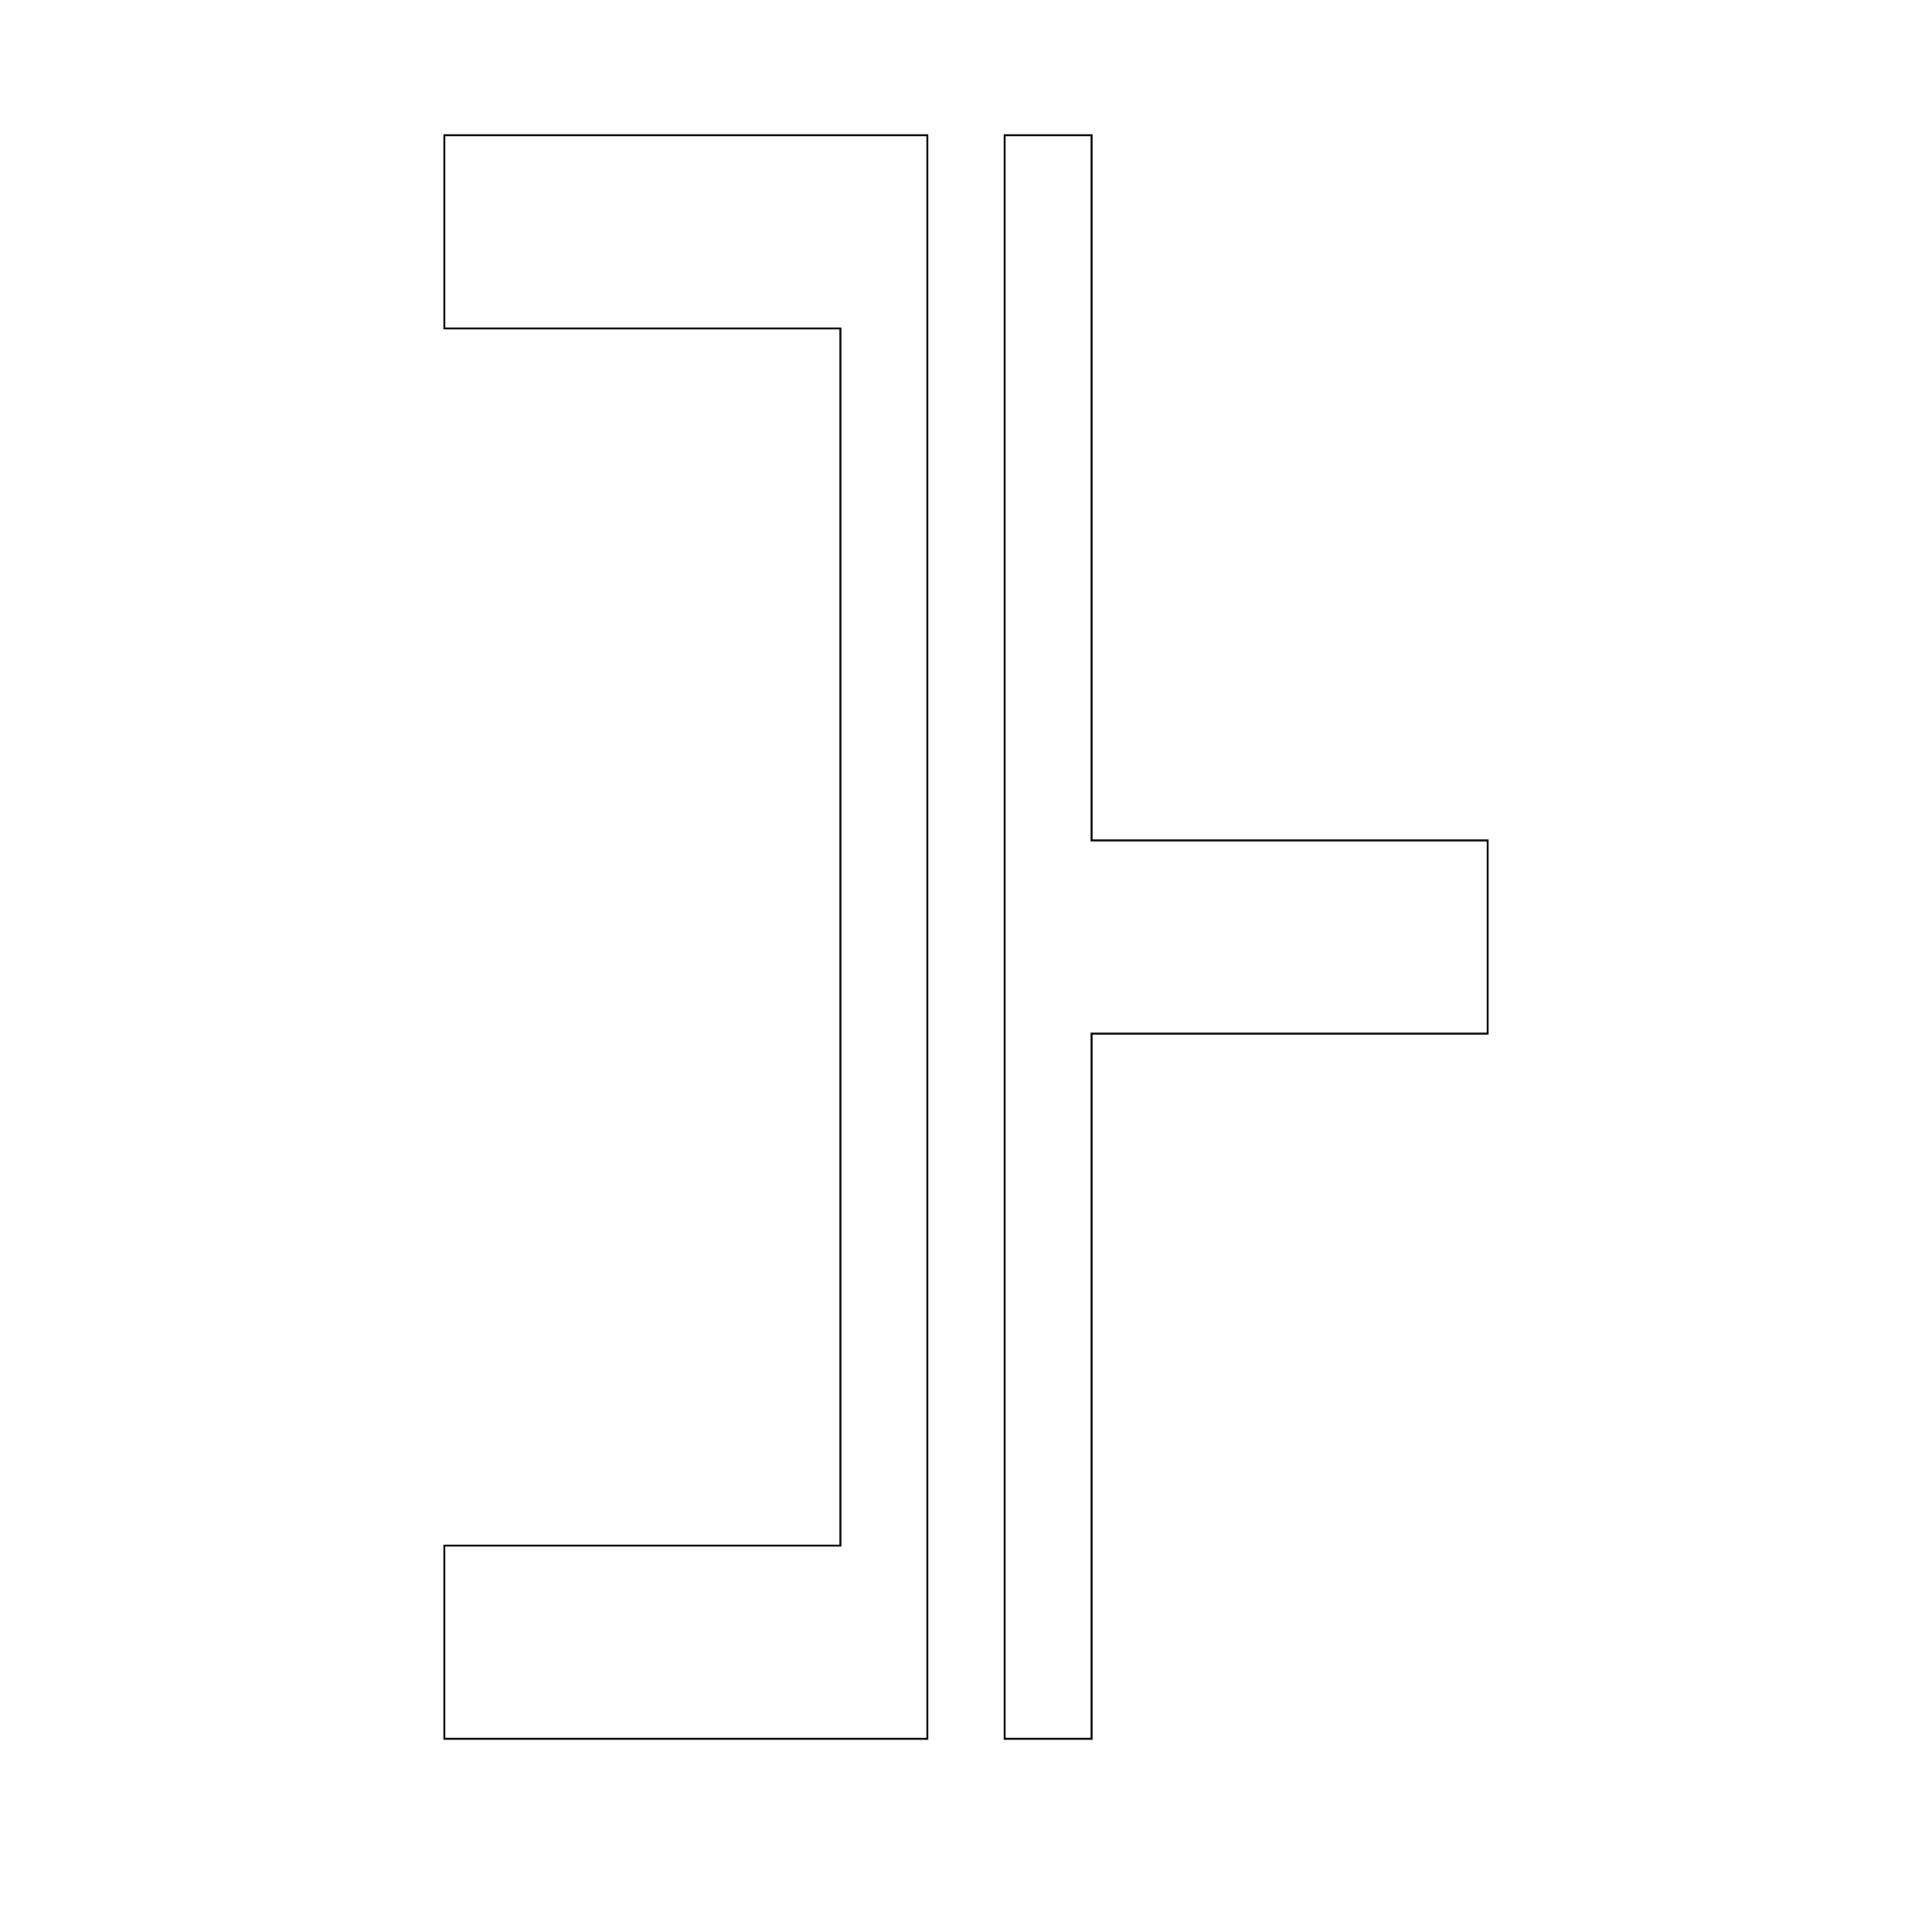
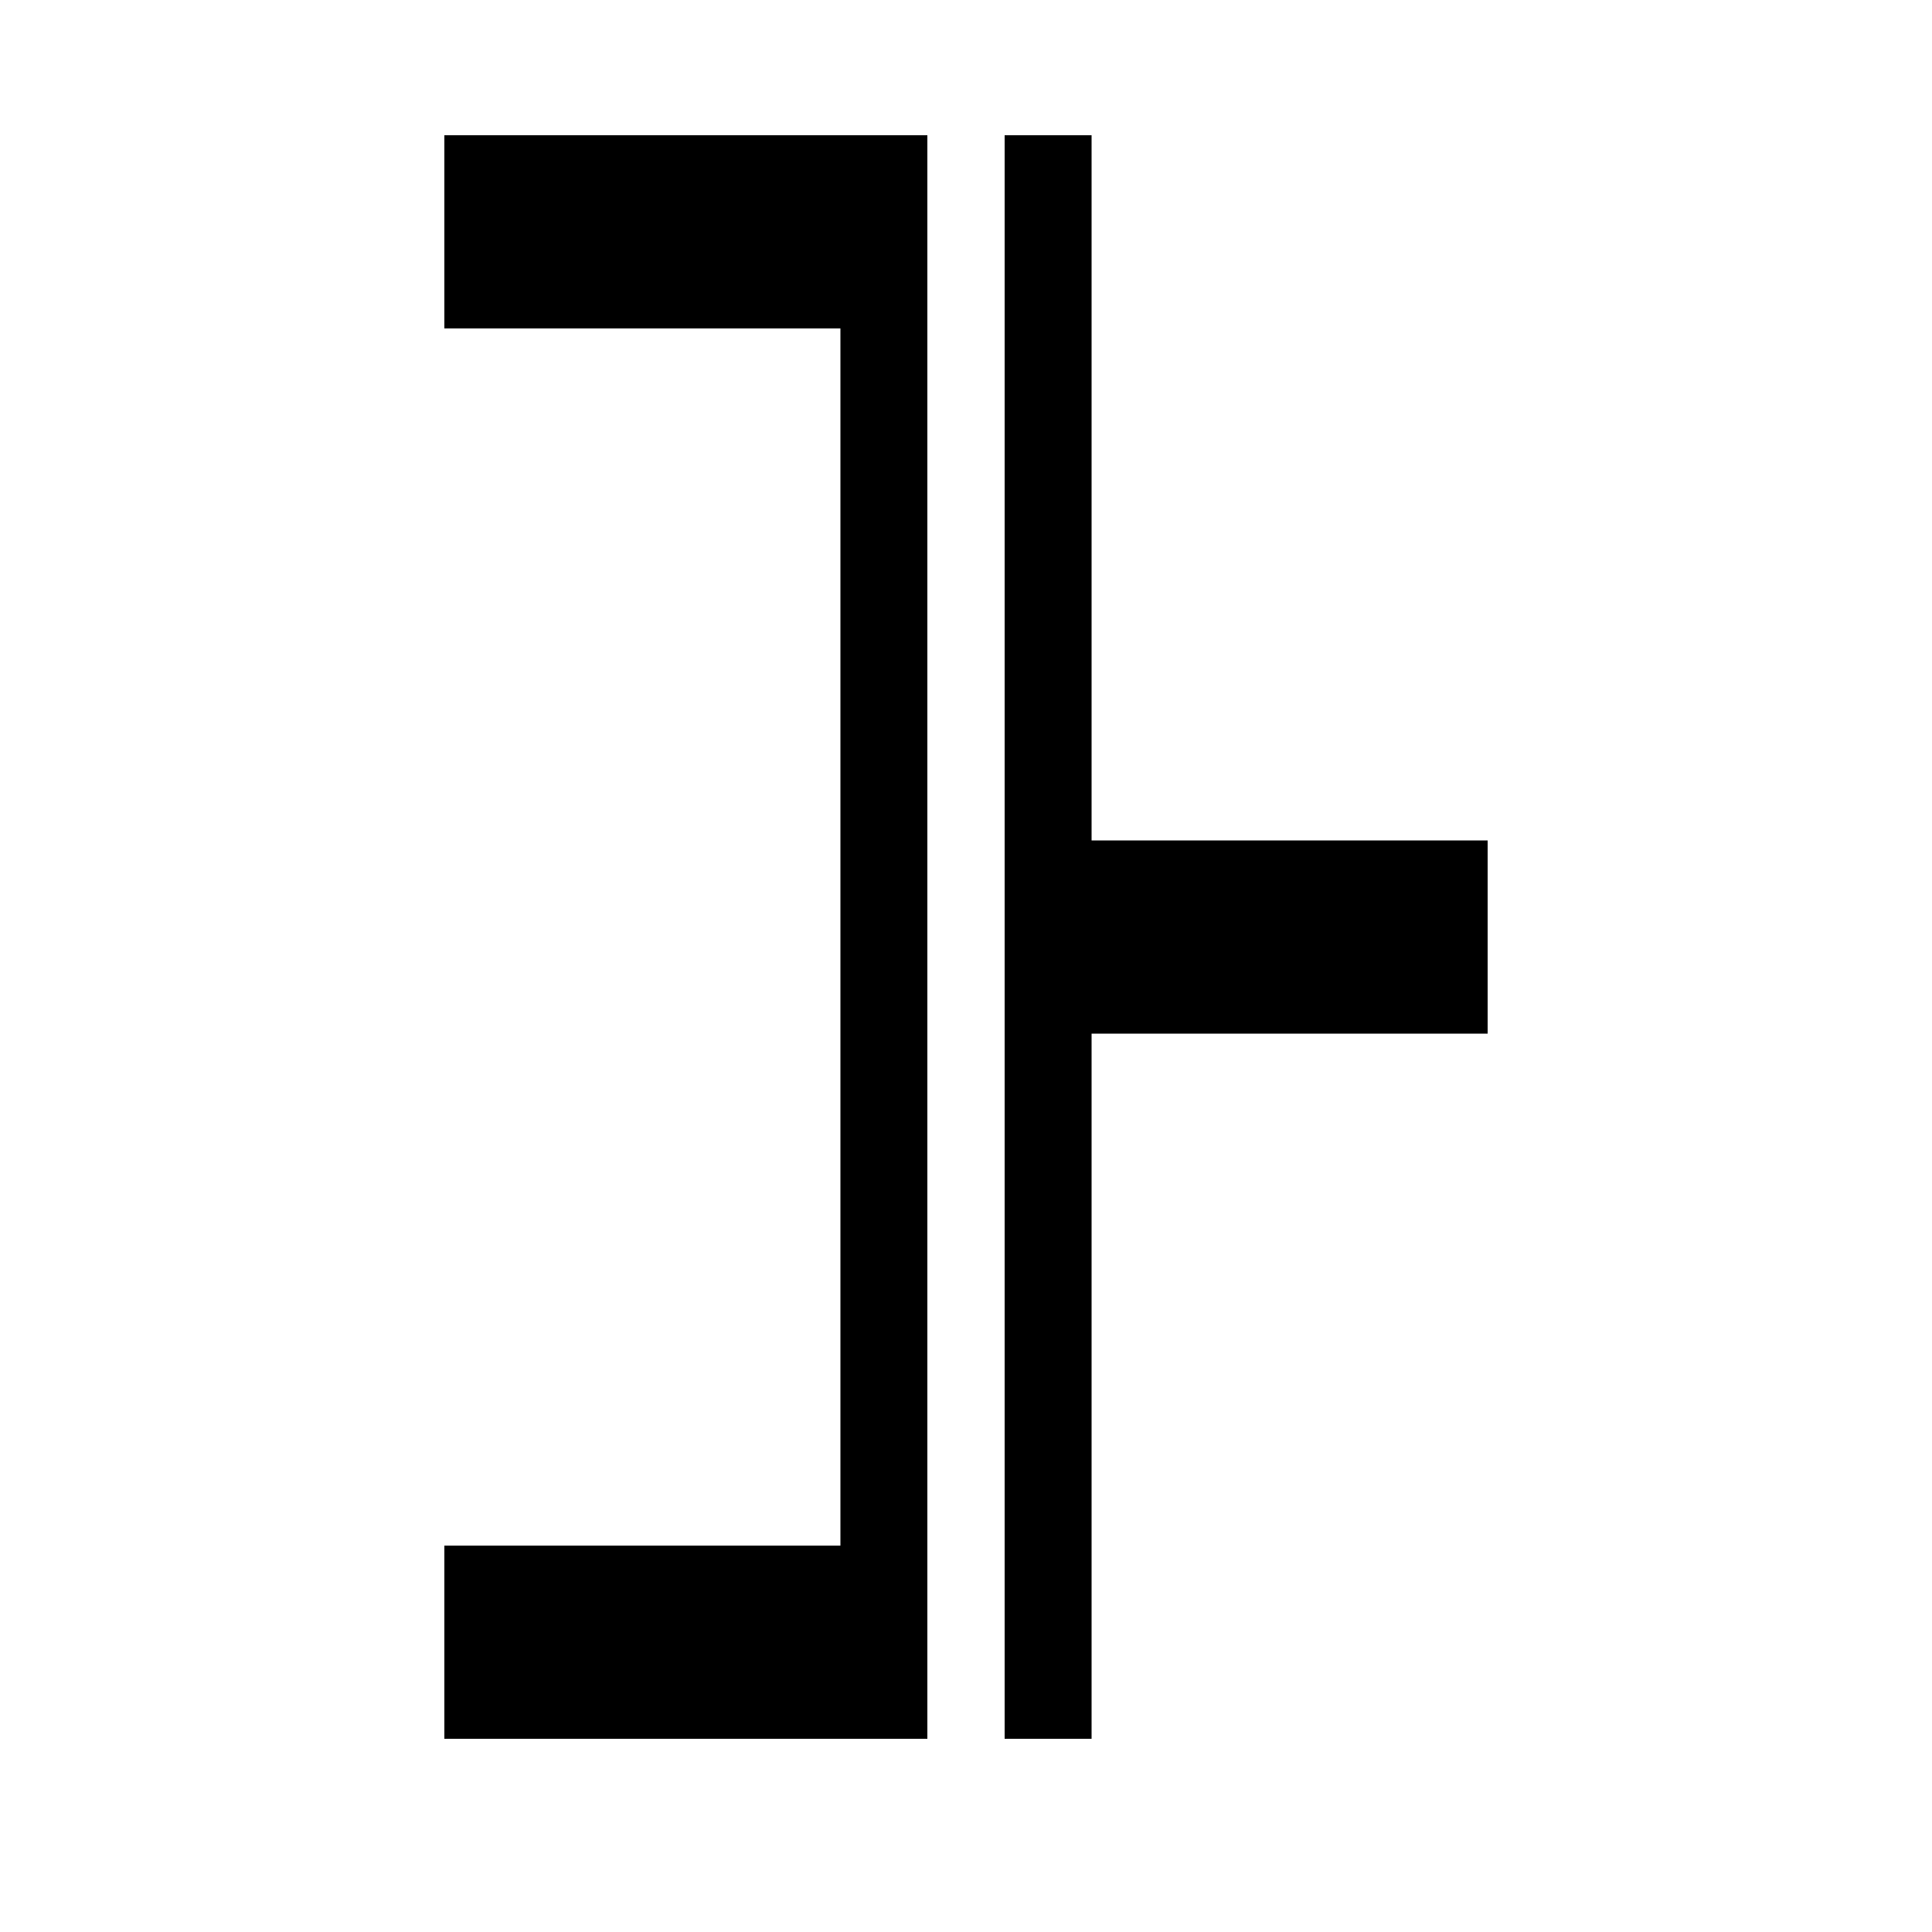
<svg xmlns="http://www.w3.org/2000/svg" width="1000" height="1000" id="svg3266" version="1.1">
  <defs id="defs3268" />
-   <g id="layer1" transform="translate(0,-52.36218)">
-     <path style="fill:none;stroke:#000000;stroke-width:1px;stroke-linecap:butt;stroke-linejoin:miter;stroke-opacity:1" d="m 230,70 250,0 0,830 -250,0 0,-100 205,0 0,-630 -205,0 z" id="path4232" transform="translate(0,52.36218)" />
-     <path style="fill:none;stroke:#000000;stroke-width:1px;stroke-linecap:butt;stroke-linejoin:miter;stroke-opacity:1" d="m 520,70 45,0 0,365 205,0 0,100 -205,0 0,365 -45,0 z" id="path4234" transform="translate(0,52.36218)" />
+   <g id="layer1" transform="translate(0,-52.36218)" style="fill:#000000;fill-opacity:1;stroke:none">
+     <path style="fill:#000000;fill-opacity:1;stroke:none" d="m 230,122.362 c 0,33.333 0,66.667 0,100 68.333,0 136.667,0 205,0 0,210 0,420 0,630 -68.333,0 -136.667,0 -205,0 0,33.333 0,66.667 0,100 83.333,0 166.667,0 250,0 0,-276.667 0,-553.333 0,-830 -83.333,0 -166.667,0 -250,0 z m 290,0 c 0,276.667 0,553.333 0,830 15,0 30,0 45,0 0,-121.667 0,-243.333 0,-365 68.333,0 136.667,0 205,0 0,-33.333 0,-66.667 0,-100 -68.333,0 -136.667,0 -205,0 0,-121.667 0,-243.333 0,-365 -15,0 -30,0 -45,0 z" id="path4232" />
  </g>
</svg>
